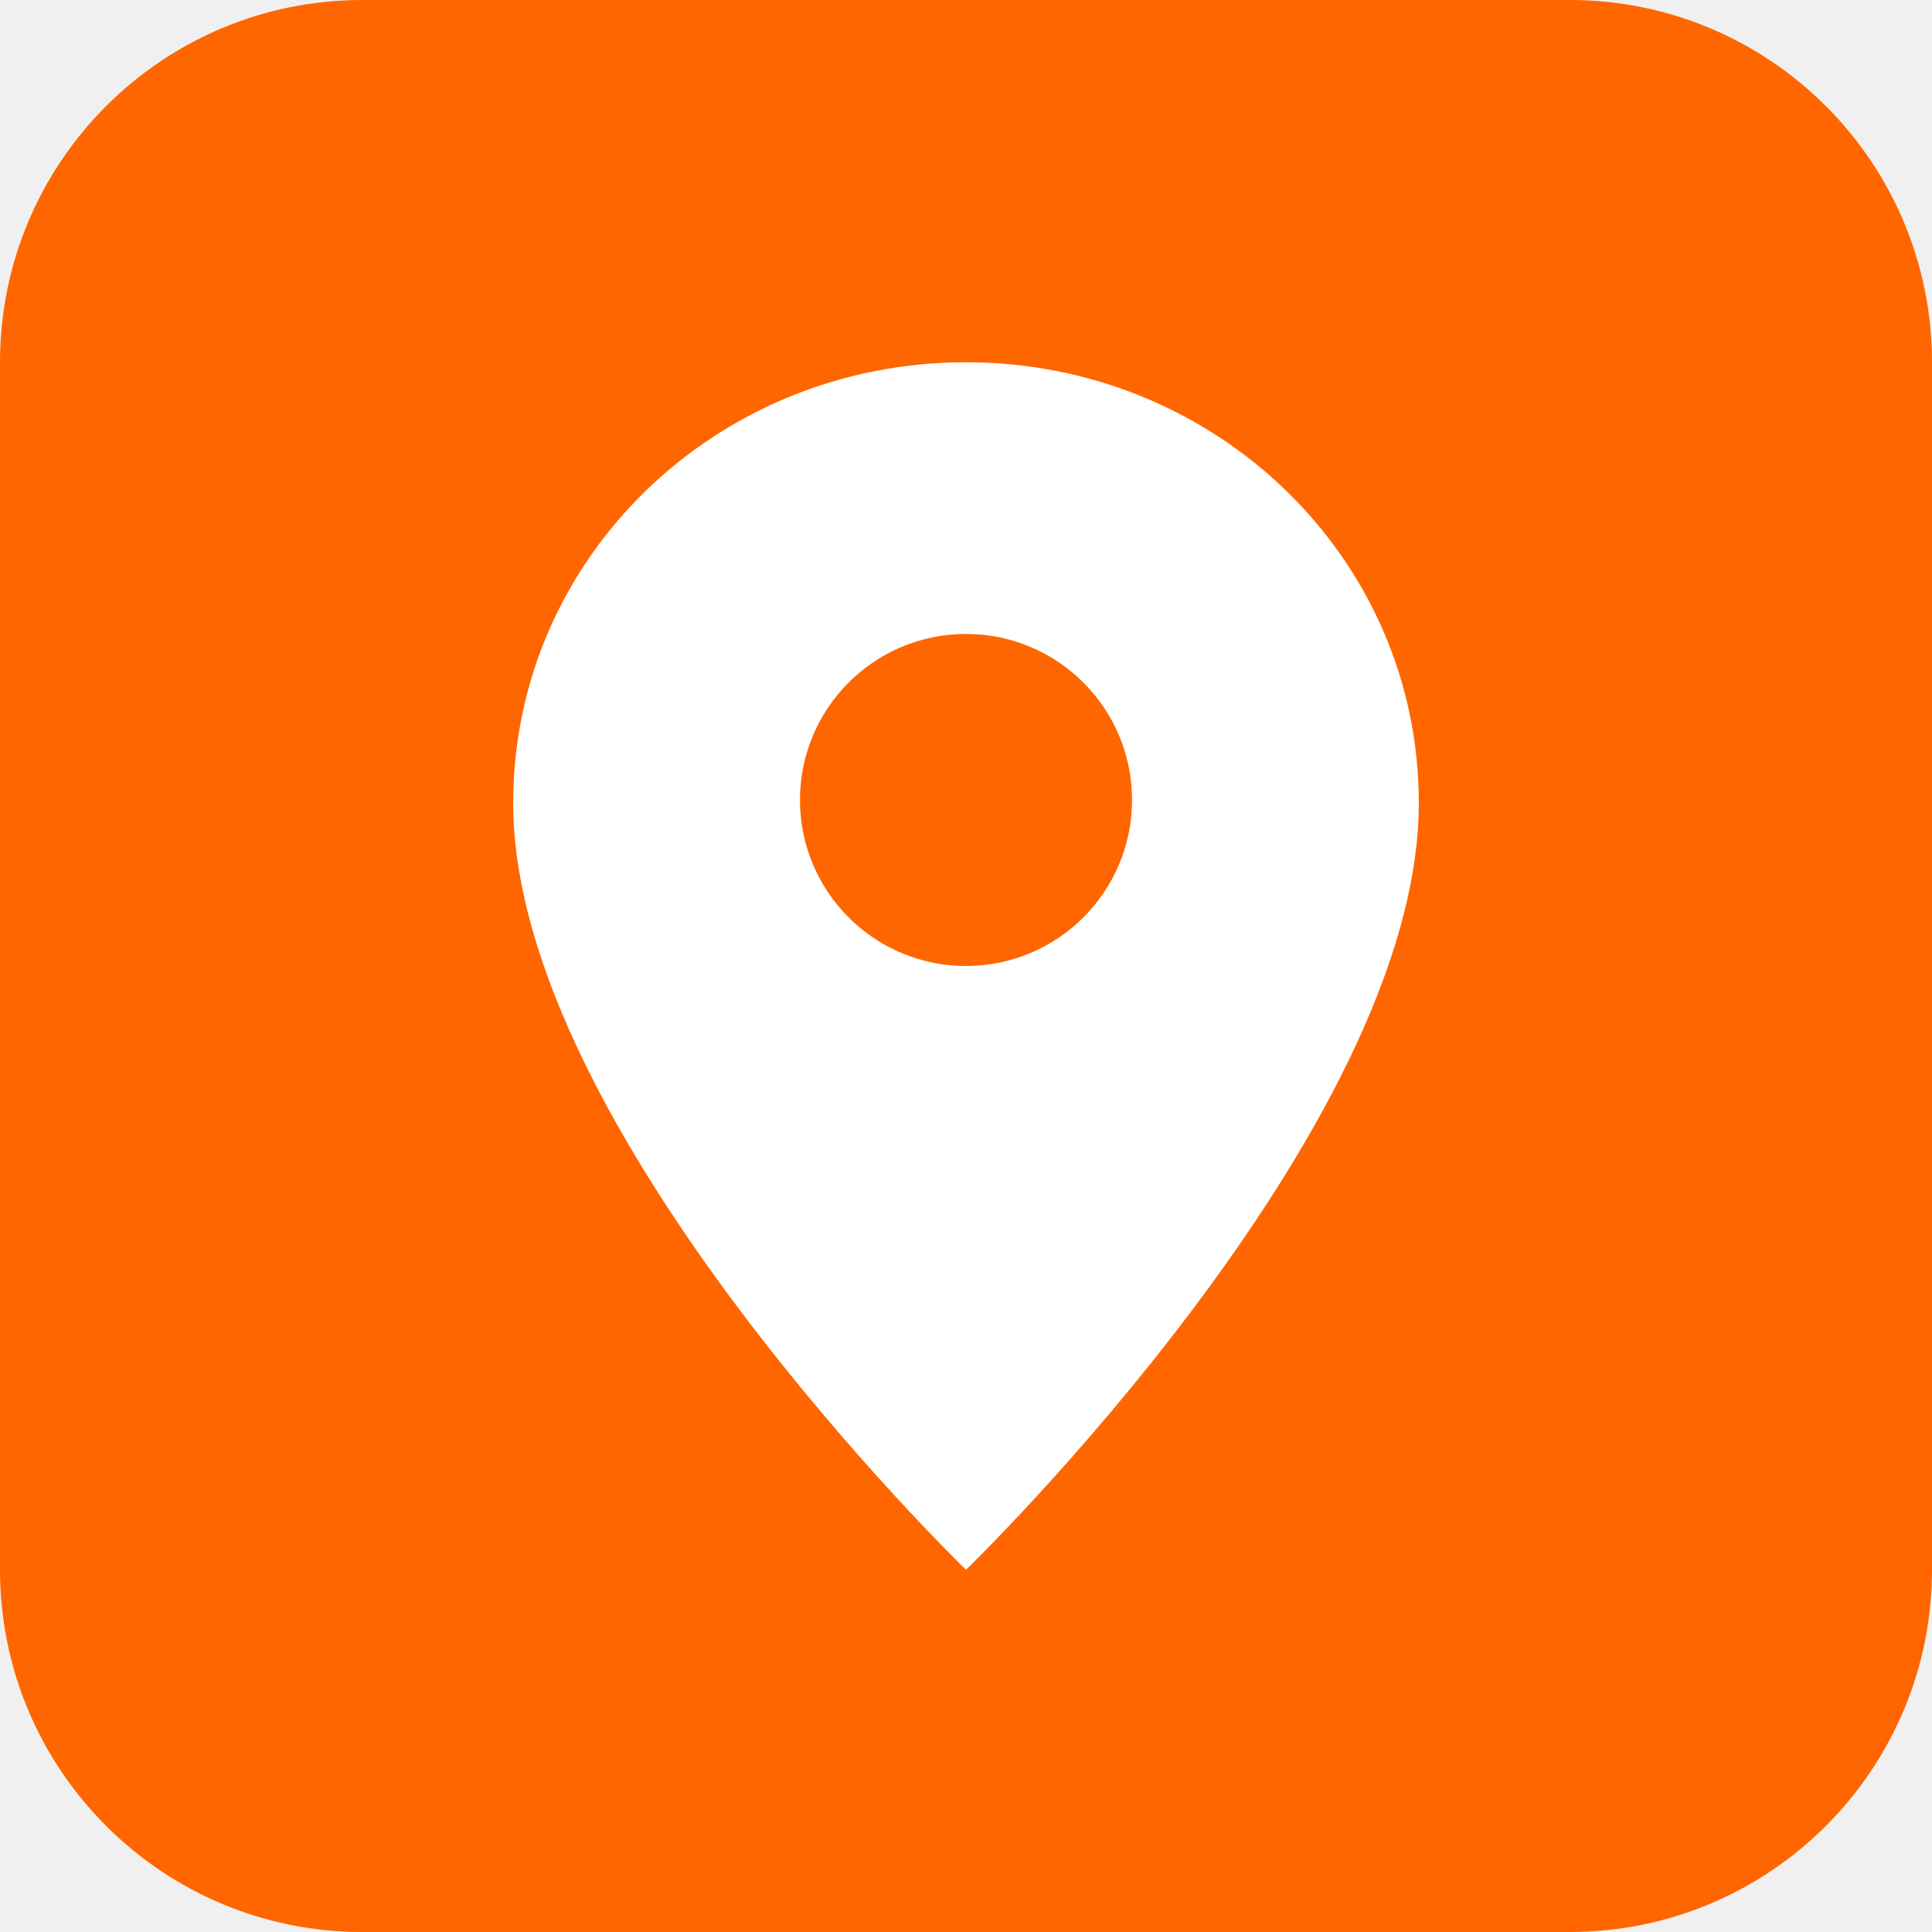
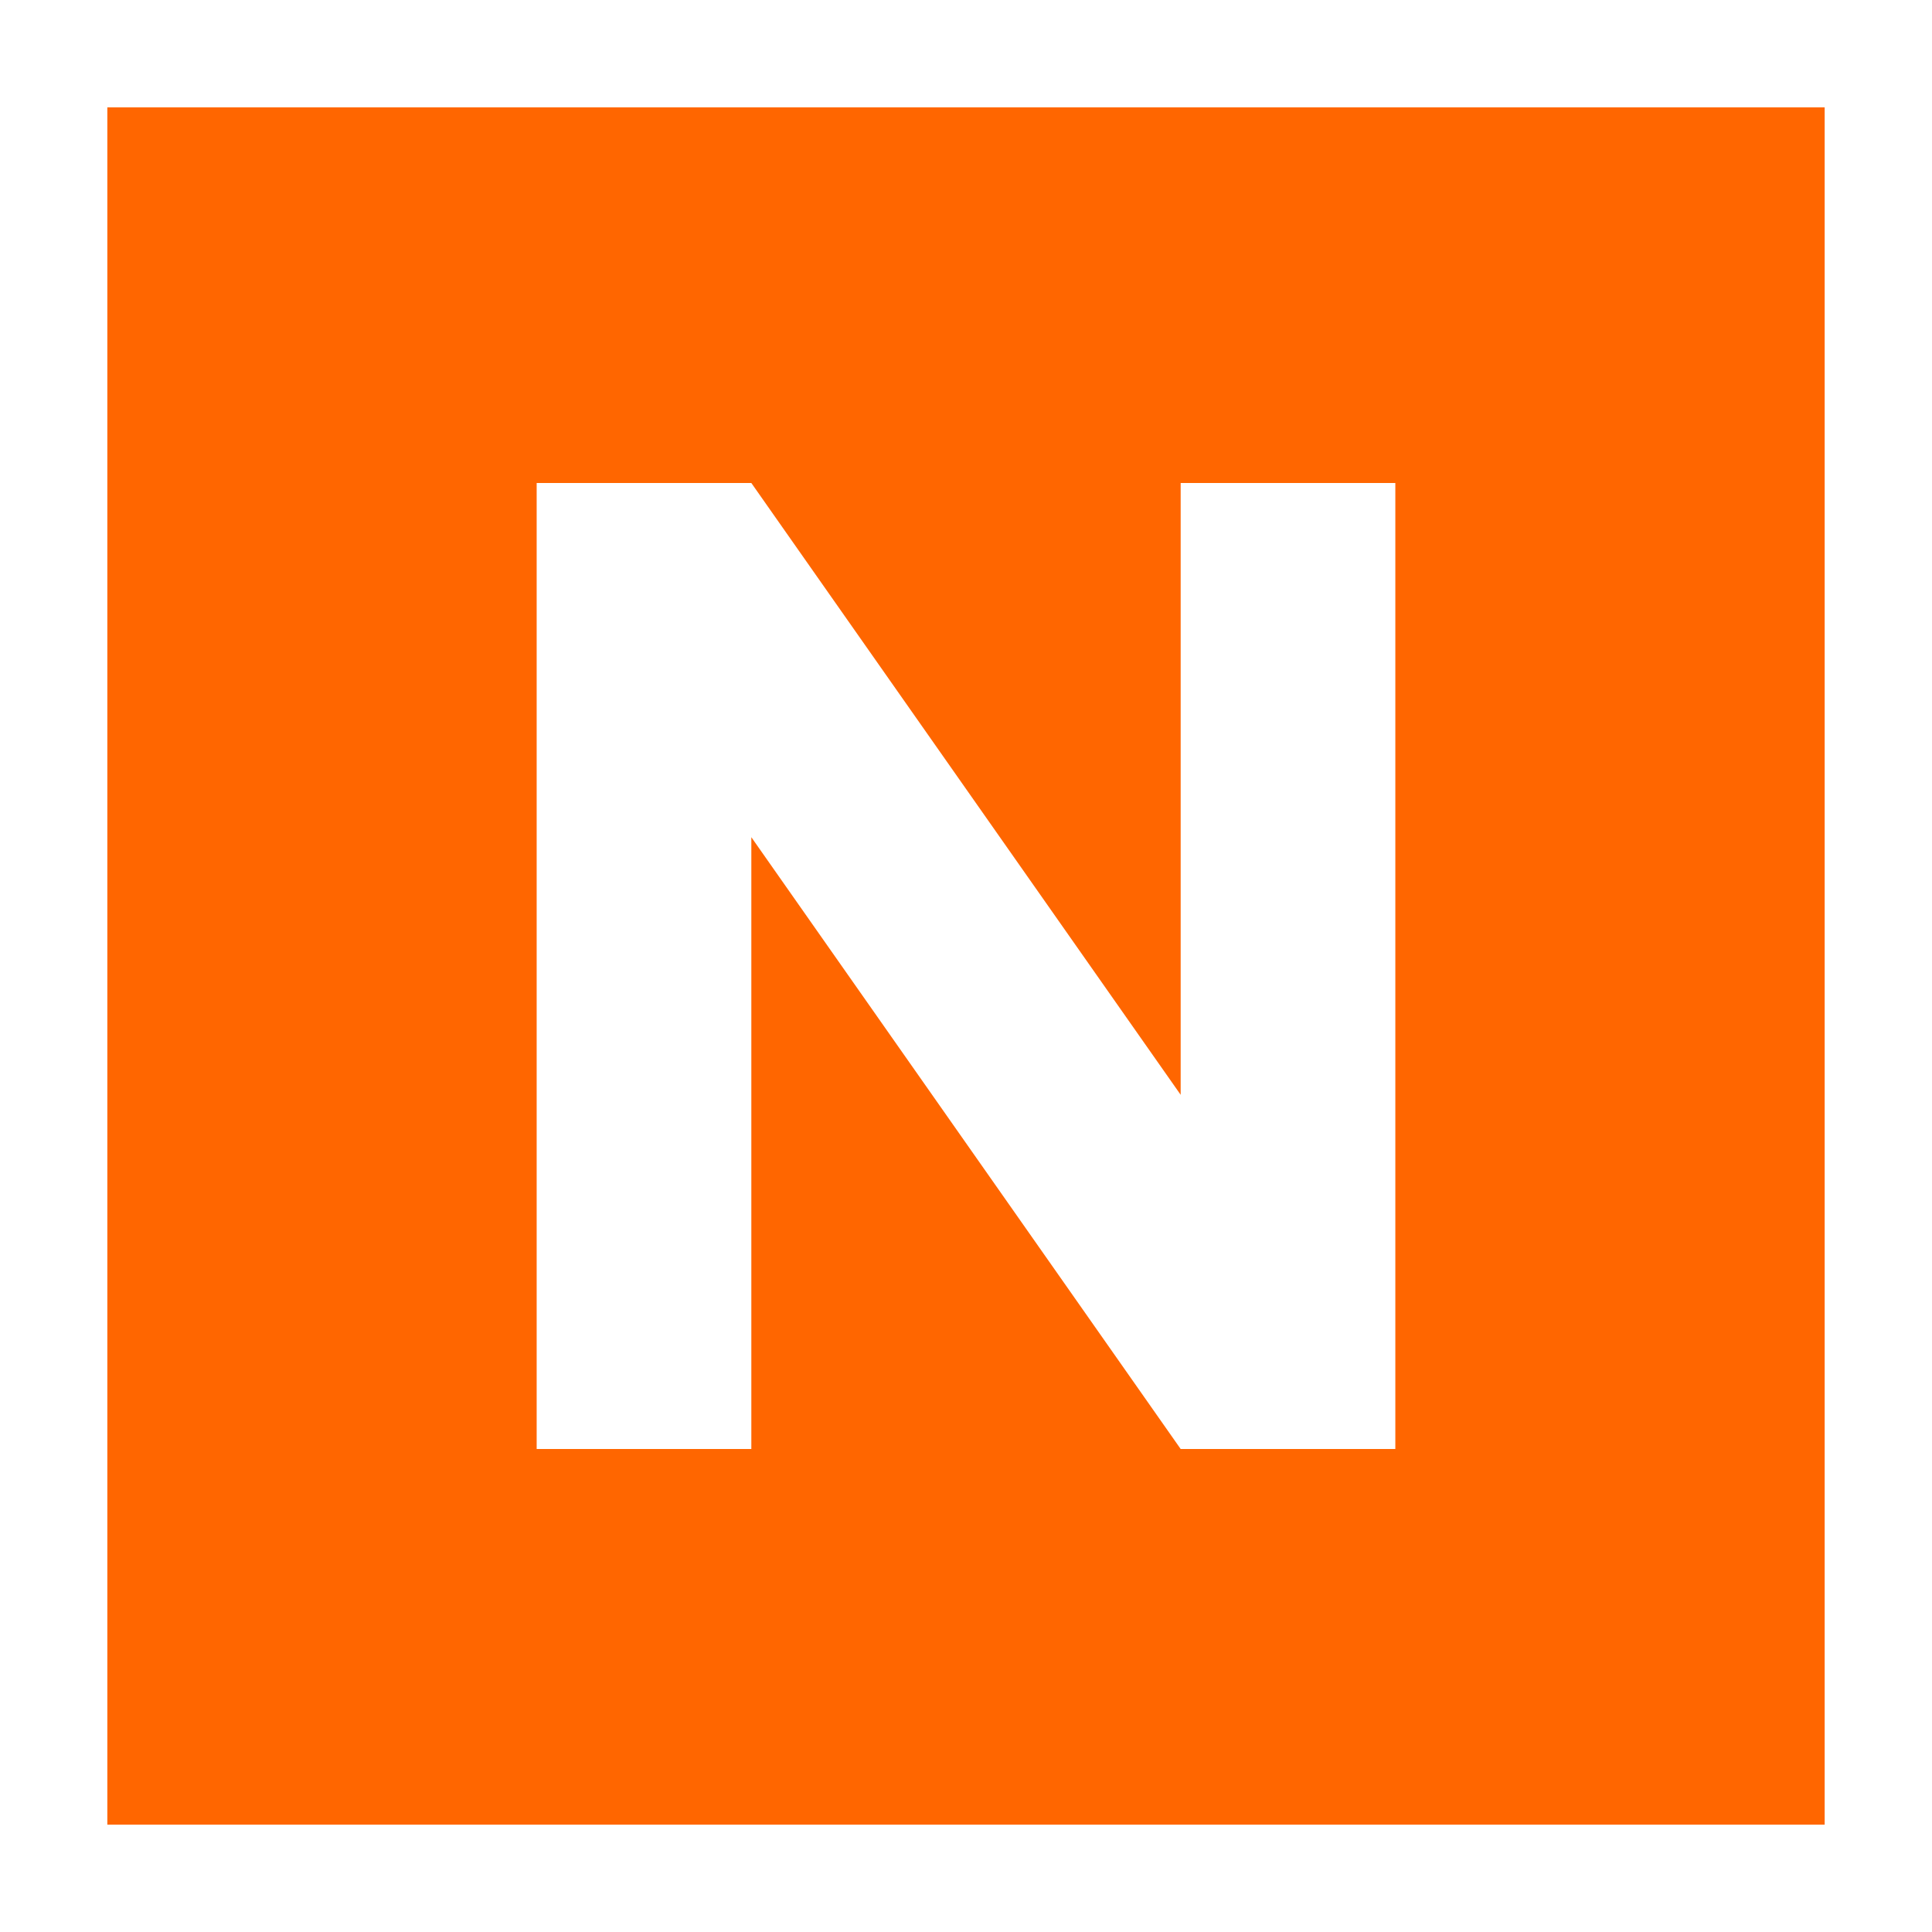
- <svg xmlns="http://www.w3.org/2000/svg" viewBox="0 0 64 64">
-   <rect width="64" height="64" rx="12" fill="#ff6600" />
-   <path d="M32 12c-8.3 0-15 6.5-15 14.6C17 37.5 32 52 32 52s15-14.5 15-25.4C47 18.5 40.3 12 32 12zm0 20a5.5 5.5 0 1 1 0-11 5.5 5.5 0 0 1 0 11z" fill="#fff" />
+ <svg xmlns="http://www.w3.org/2000/svg" viewBox="0 0 18 18">
+   <rect width="18" height="18" fill="#ff6600" />
+   <rect x="0.5" y="0.5" width="17" height="17" fill="none" stroke="#fff" />
+   <path d="M5 4.5h2l4 5.7V4.5h2v9h-2L7 7.8v5.7H5z" fill="#fff" />
</svg>
